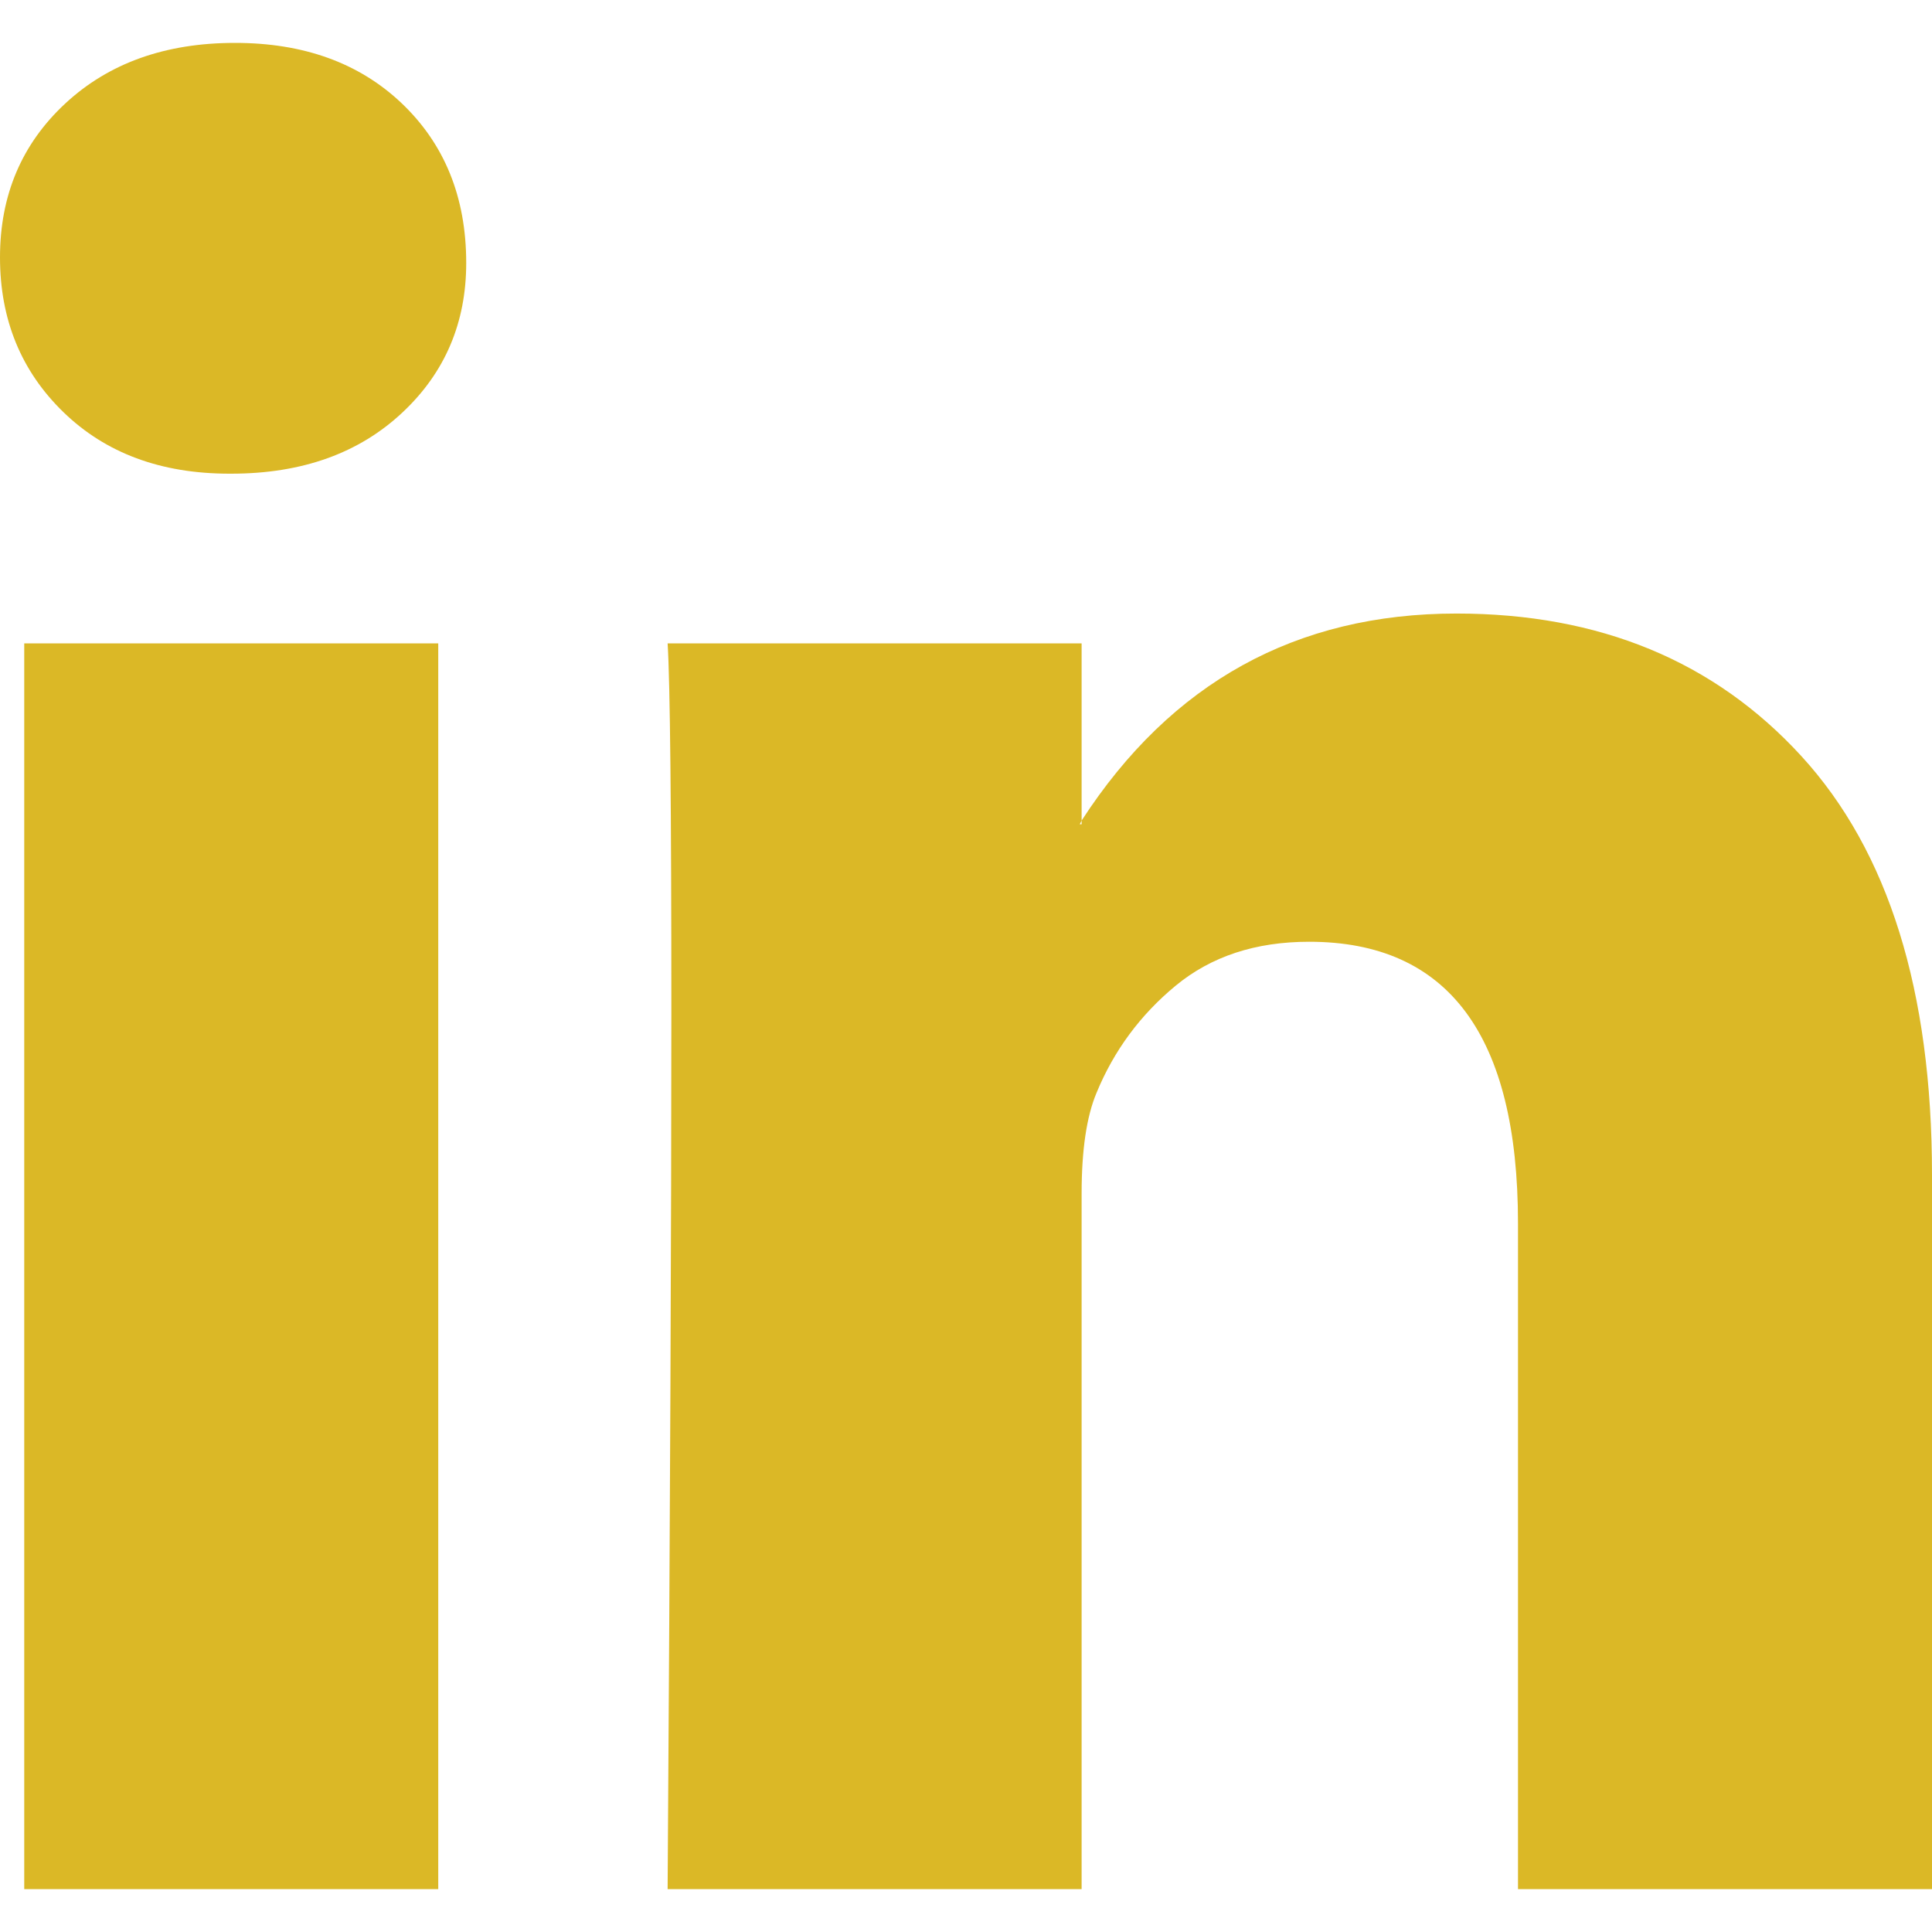
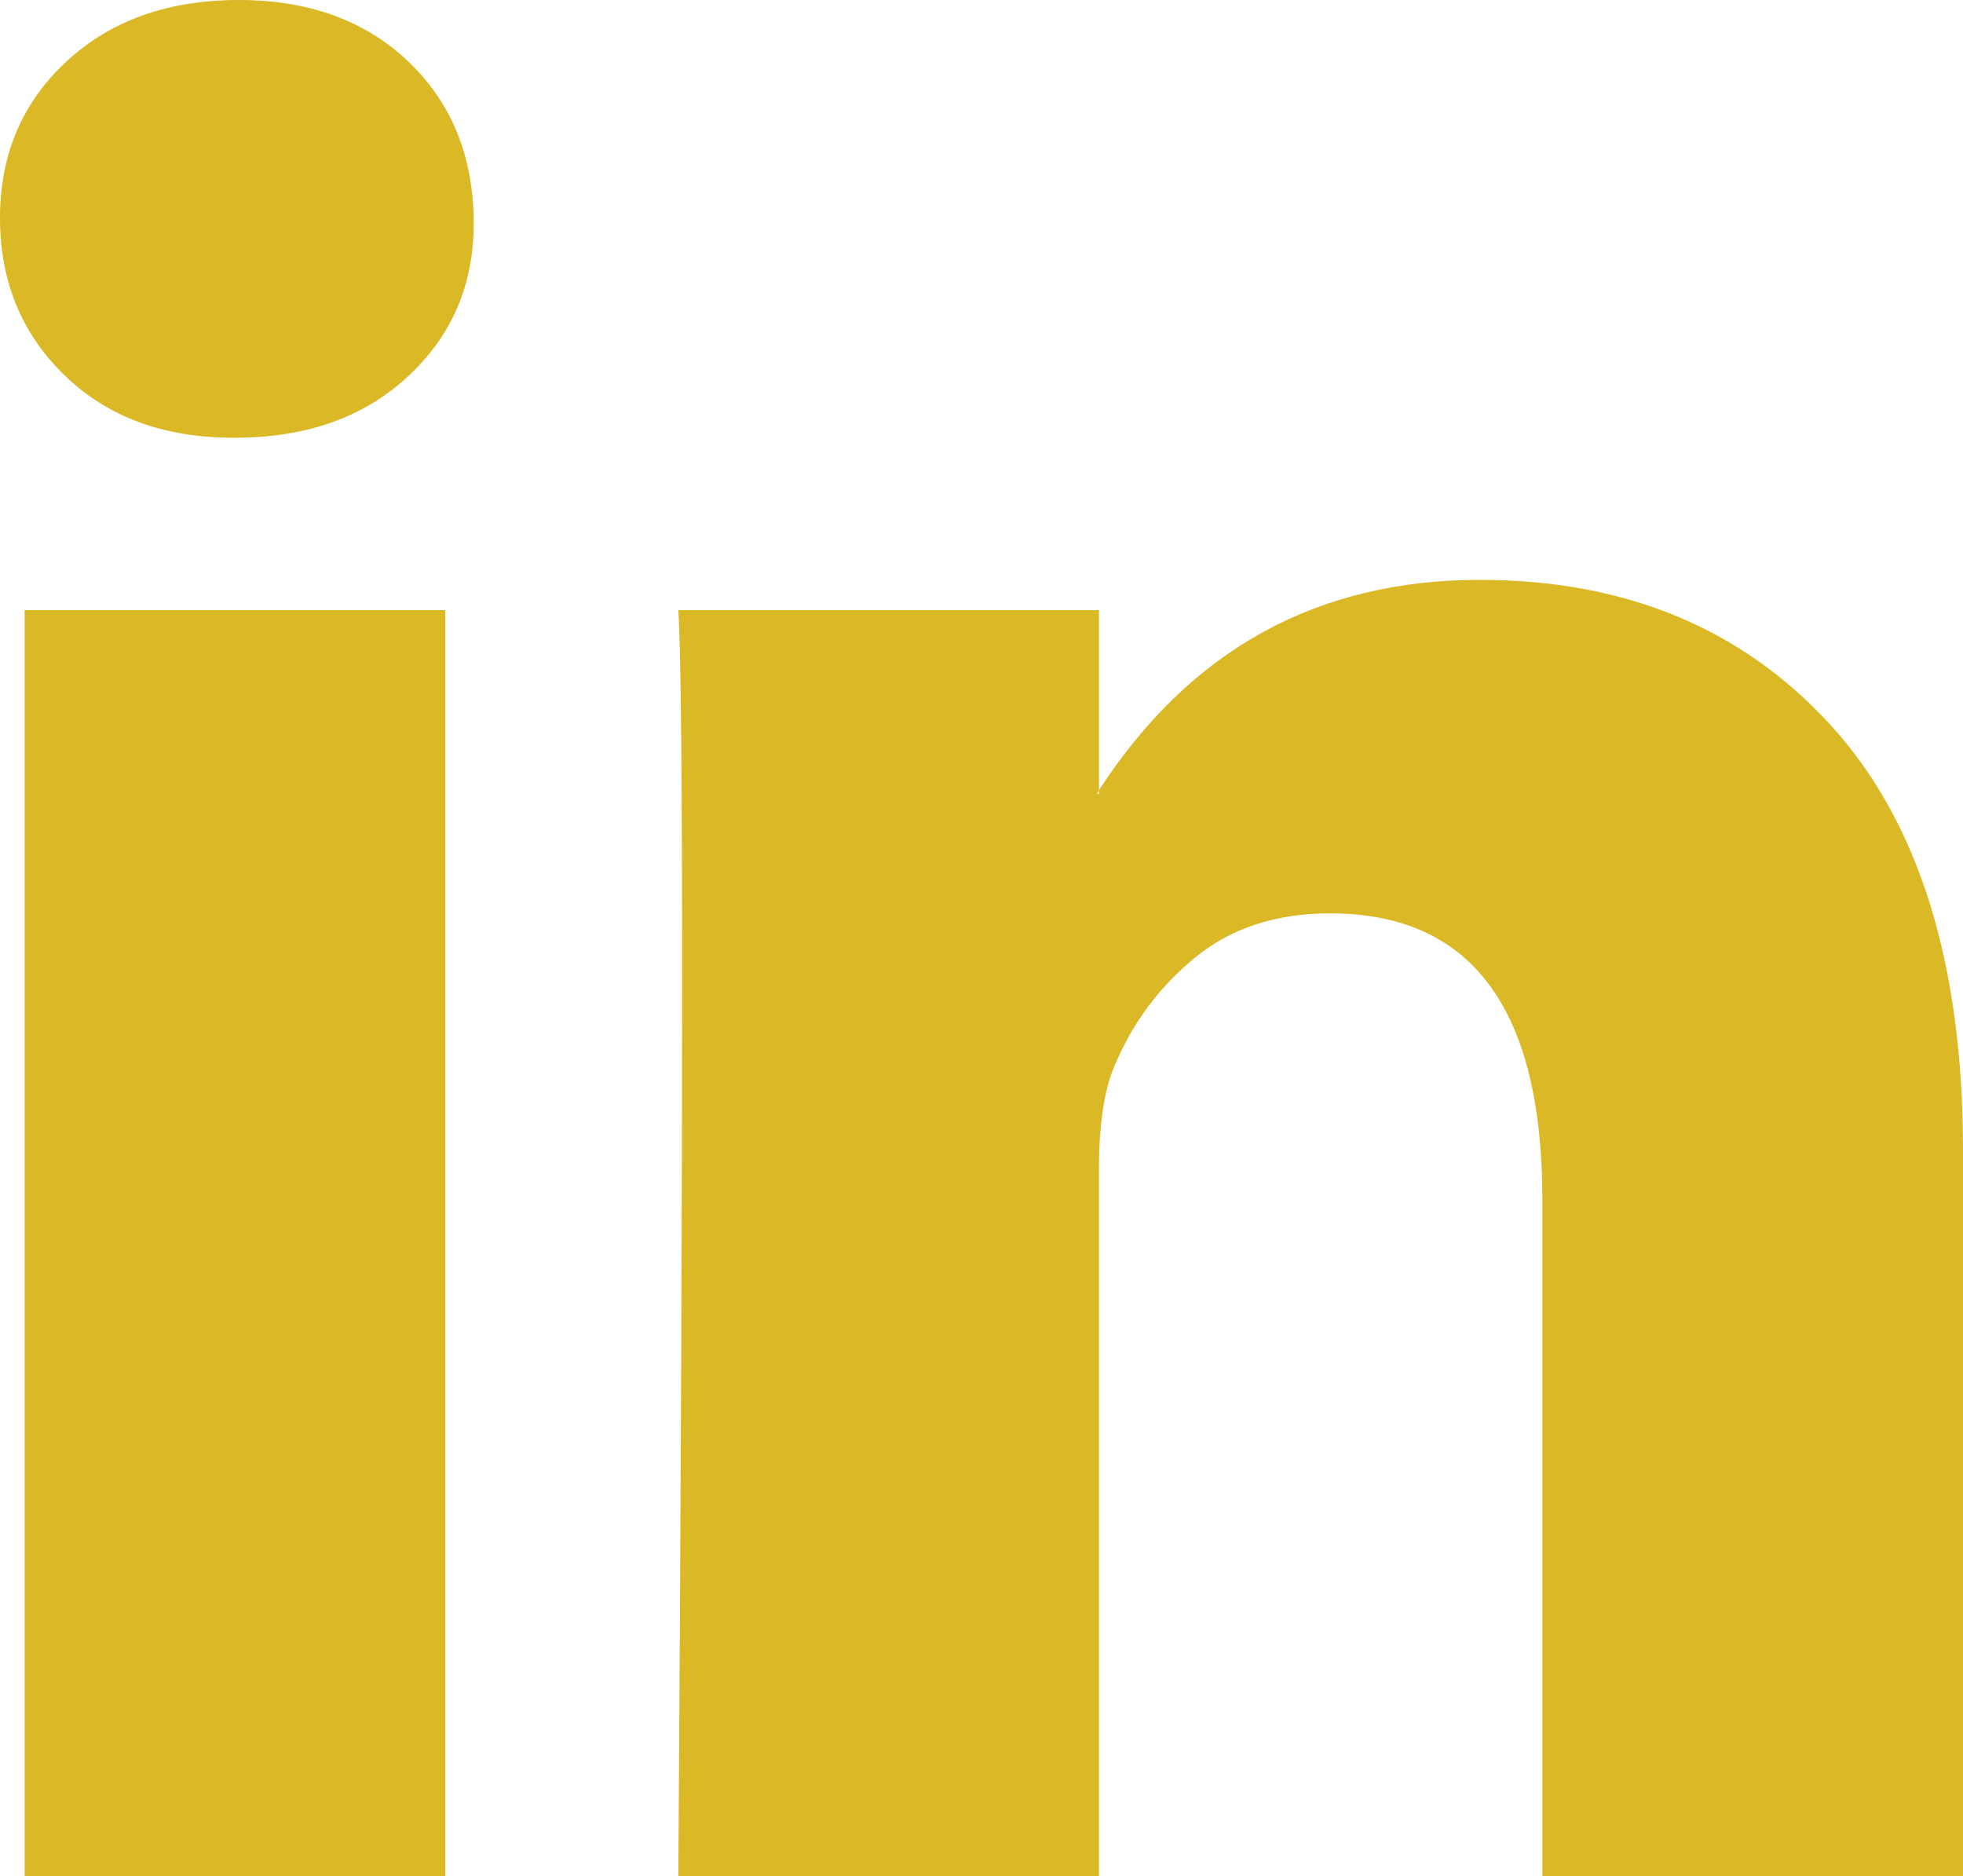
- <svg xmlns="http://www.w3.org/2000/svg" id="SvgjsSvg1011" width="288" height="288" version="1.1">
-   <defs id="SvgjsDefs1012" />
-   <g id="SvgjsG1013" transform="matrix(1,0,0,1,0,0)">
-     <svg width="288" height="288" viewBox="0 5 1036 990">
-       <path d="M0 120c0-33.334 11.667-60.834 35-82.5C58.333 15.833 88.667 5 126 5c36.667 0 66.333 10.666 89 32 23.333 22 35 50.666 35 86 0 32-11.333 58.666-34 80-23.333 22-54 33-92 33h-1c-36.667 0-66.333-11-89-33S0 153.333 0 120zm13 875V327h222v668H13zm345 0h222V622c0-23.334 2.667-41.334 8-54 9.333-22.667 23.5-41.834 42.5-57.5 19-15.667 42.833-23.5 71.5-23.5 74.667 0 112 50.333 112 151v357h222V612c0-98.667-23.333-173.5-70-224.5S857.667 311 781 311c-86 0-153 37-201 111v2h-1l1-2v-95H358c1.333 21.333 2 87.666 2 199 0 111.333-.667 267.666-2 469z" fill="#dbb826" class="color000 svgShape" />
-     </svg>
-   </g>
+ <svg xmlns="http://www.w3.org/2000/svg" viewBox="0 5 1036 990">
+   <path d="M0 120c0-33.334 11.667-60.834 35-82.5C58.333 15.833 88.667 5 126 5c36.667 0 66.333 10.666 89 32 23.333 22 35 50.666 35 86 0 32-11.333 58.666-34 80-23.333 22-54 33-92 33h-1c-36.667 0-66.333-11-89-33S0 153.333 0 120zm13 875V327h222v668H13zm345 0h222V622c0-23.334 2.667-41.334 8-54 9.333-22.667 23.5-41.834 42.5-57.5 19-15.667 42.833-23.5 71.5-23.5 74.667 0 112 50.333 112 151v357h222V612c0-98.667-23.333-173.5-70-224.5S857.667 311 781 311c-86 0-153 37-201 111v2h-1l1-2v-95H358c1.333 21.333 2 87.666 2 199 0 111.333-.667 267.666-2 469z" fill="#dbb826" />
</svg>
